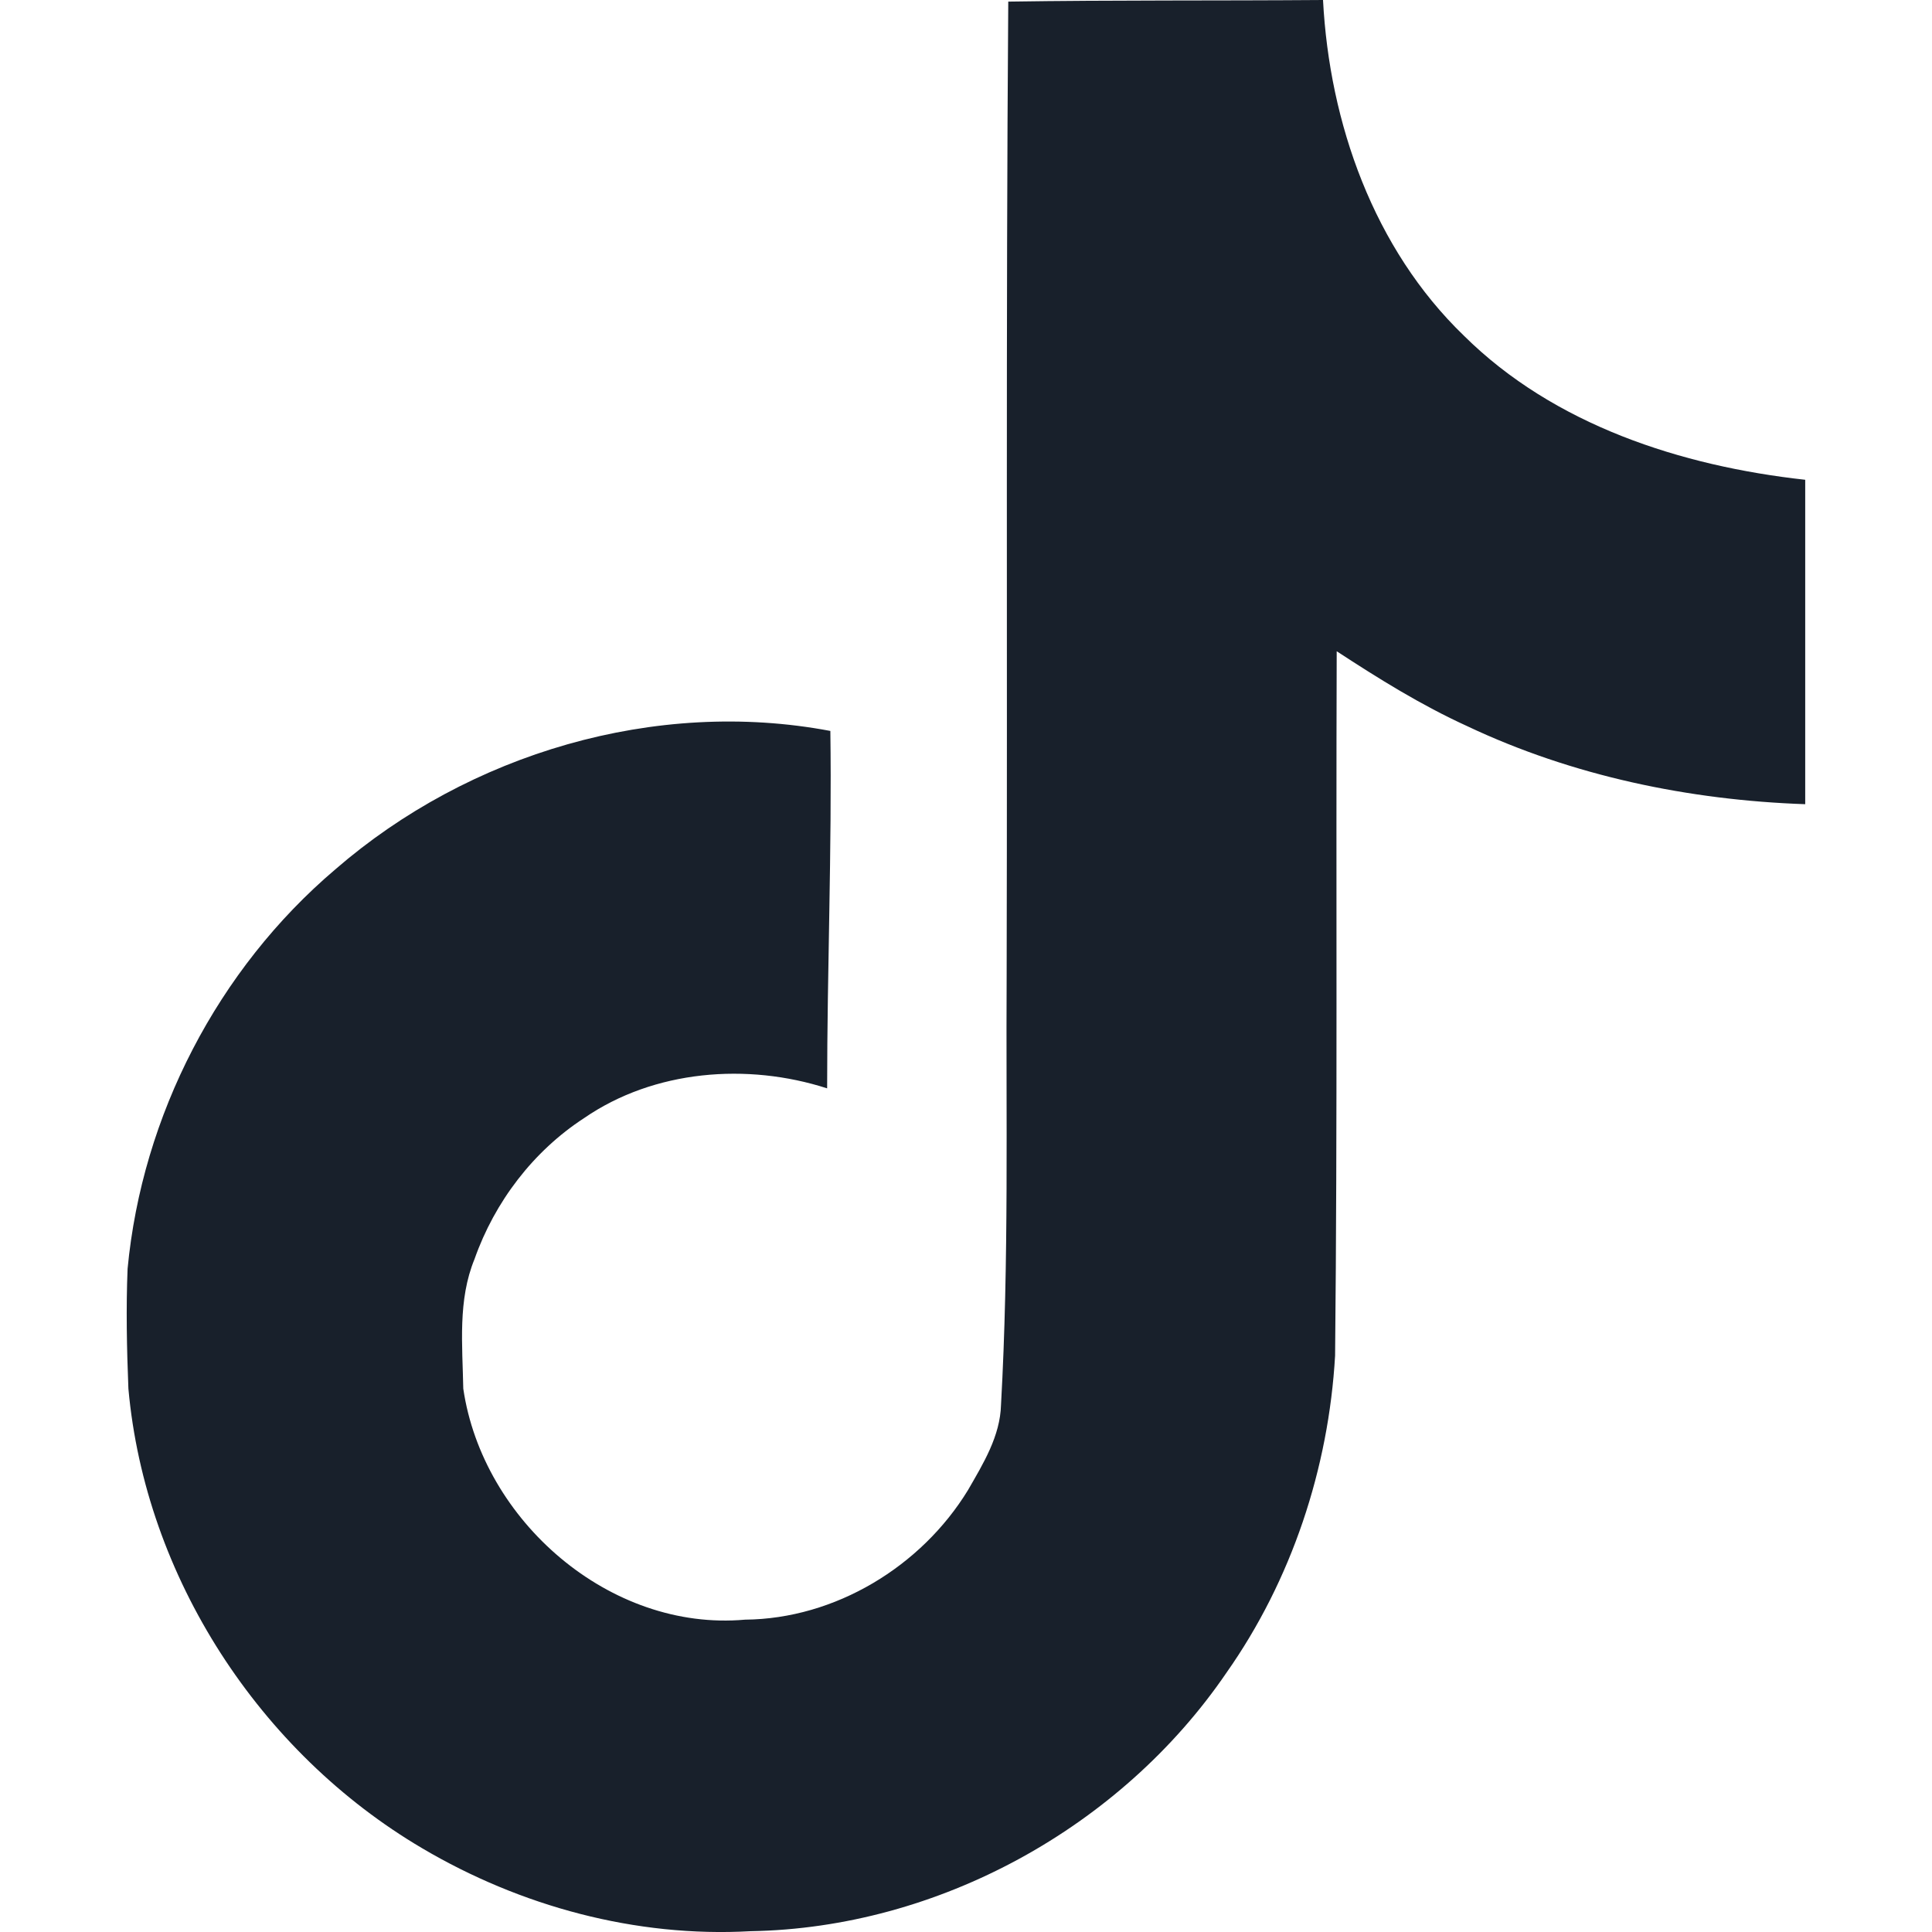
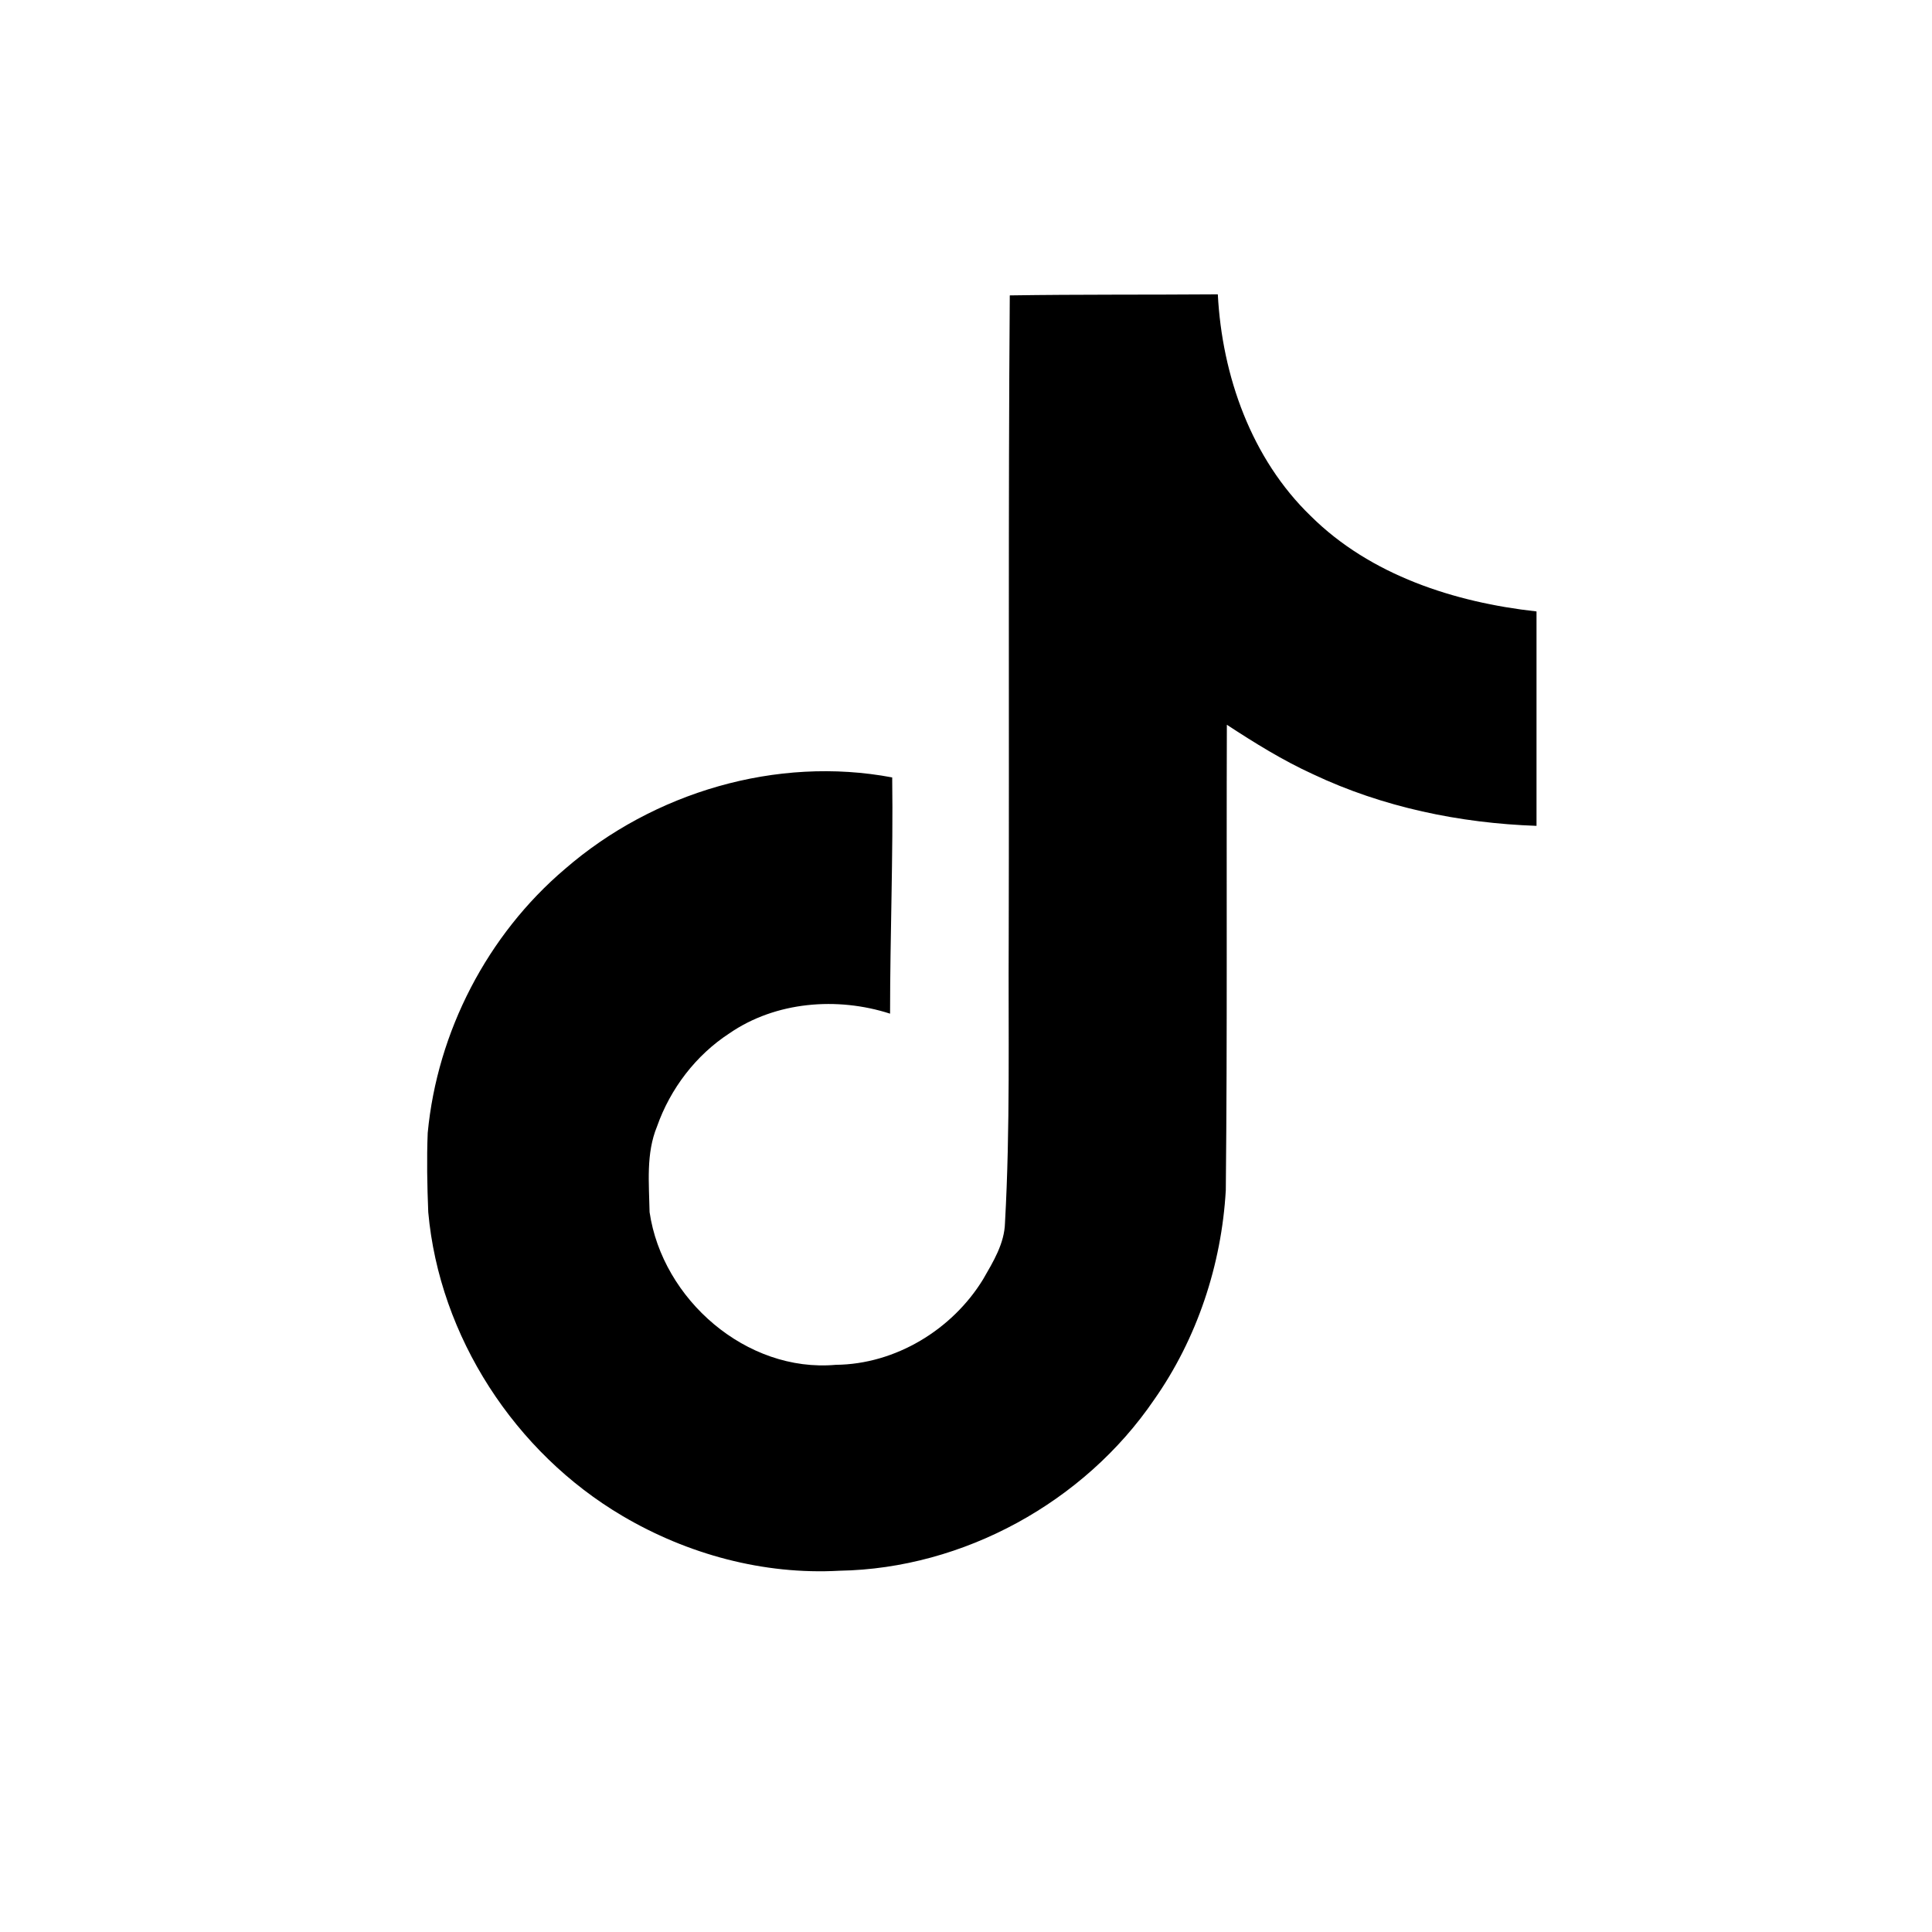
- <svg xmlns="http://www.w3.org/2000/svg" fill="#18202b" role="img" viewBox="0 0 24 24">
-   <path d="M12.525.02c1.31-.02 2.61-.01 3.91-.02.08 1.53.63 3.09 1.75 4.17 1.12 1.11 2.7 1.62 4.24 1.79v4.03c-1.44-.05-2.89-.35-4.2-.97-.57-.26-1.1-.59-1.62-.93-.01 2.92.01 5.84-.02 8.75-.08 1.4-.54 2.79-1.35 3.94-1.31 1.92-3.58 3.17-5.91 3.21-1.43.08-2.86-.31-4.08-1.03-2.02-1.19-3.44-3.37-3.65-5.71-.02-.5-.03-1-.01-1.49.18-1.9 1.12-3.72 2.58-4.96 1.66-1.44 3.98-2.13 6.15-1.72.02 1.48-.04 2.96-.04 4.44-.99-.32-2.15-.23-3.02.37-.63.41-1.11 1.04-1.36 1.75-.21.51-.15 1.07-.14 1.61.24 1.64 1.82 3.02 3.5 2.87 1.12-.01 2.19-.66 2.77-1.61.19-.33.4-.67.41-1.06.1-1.79.06-3.57.07-5.36.01-4.03-.01-8.05.02-12.07z" />
+ <svg xmlns="http://www.w3.org/2000/svg" width="512" height="512" viewBox="0 0 512 512">
+   <g transform="translate(91 78) scale(14.1)">
+     <path d="M12.525.02c1.31-.02 2.61-.01 3.91-.02.08 1.53.63 3.09 1.75 4.17 1.12 1.11 2.7 1.62 4.24 1.79v4.03c-1.44-.05-2.89-.35-4.2-.97-.57-.26-1.1-.59-1.62-.93-.01 2.92.01 5.84-.02 8.75-.08 1.4-.54 2.79-1.35 3.94-1.31 1.92-3.58 3.17-5.91 3.21-1.43.08-2.86-.31-4.08-1.03-2.02-1.19-3.44-3.37-3.65-5.71-.02-.5-.03-1-.01-1.49.18-1.9 1.12-3.72 2.58-4.96 1.66-1.44 3.98-2.13 6.15-1.72.02 1.48-.04 2.96-.04 4.44-.99-.32-2.15-.23-3.02.37-.63.41-1.11 1.04-1.36 1.75-.21.51-.15 1.07-.14 1.61.24 1.64 1.82 3.02 3.5 2.87 1.12-.01 2.19-.66 2.77-1.61.19-.33.4-.67.41-1.06.1-1.79.06-3.57.07-5.36.01-4.03-.01-8.05.02-12.07z" fill="#000000" />
+   </g>
</svg>
